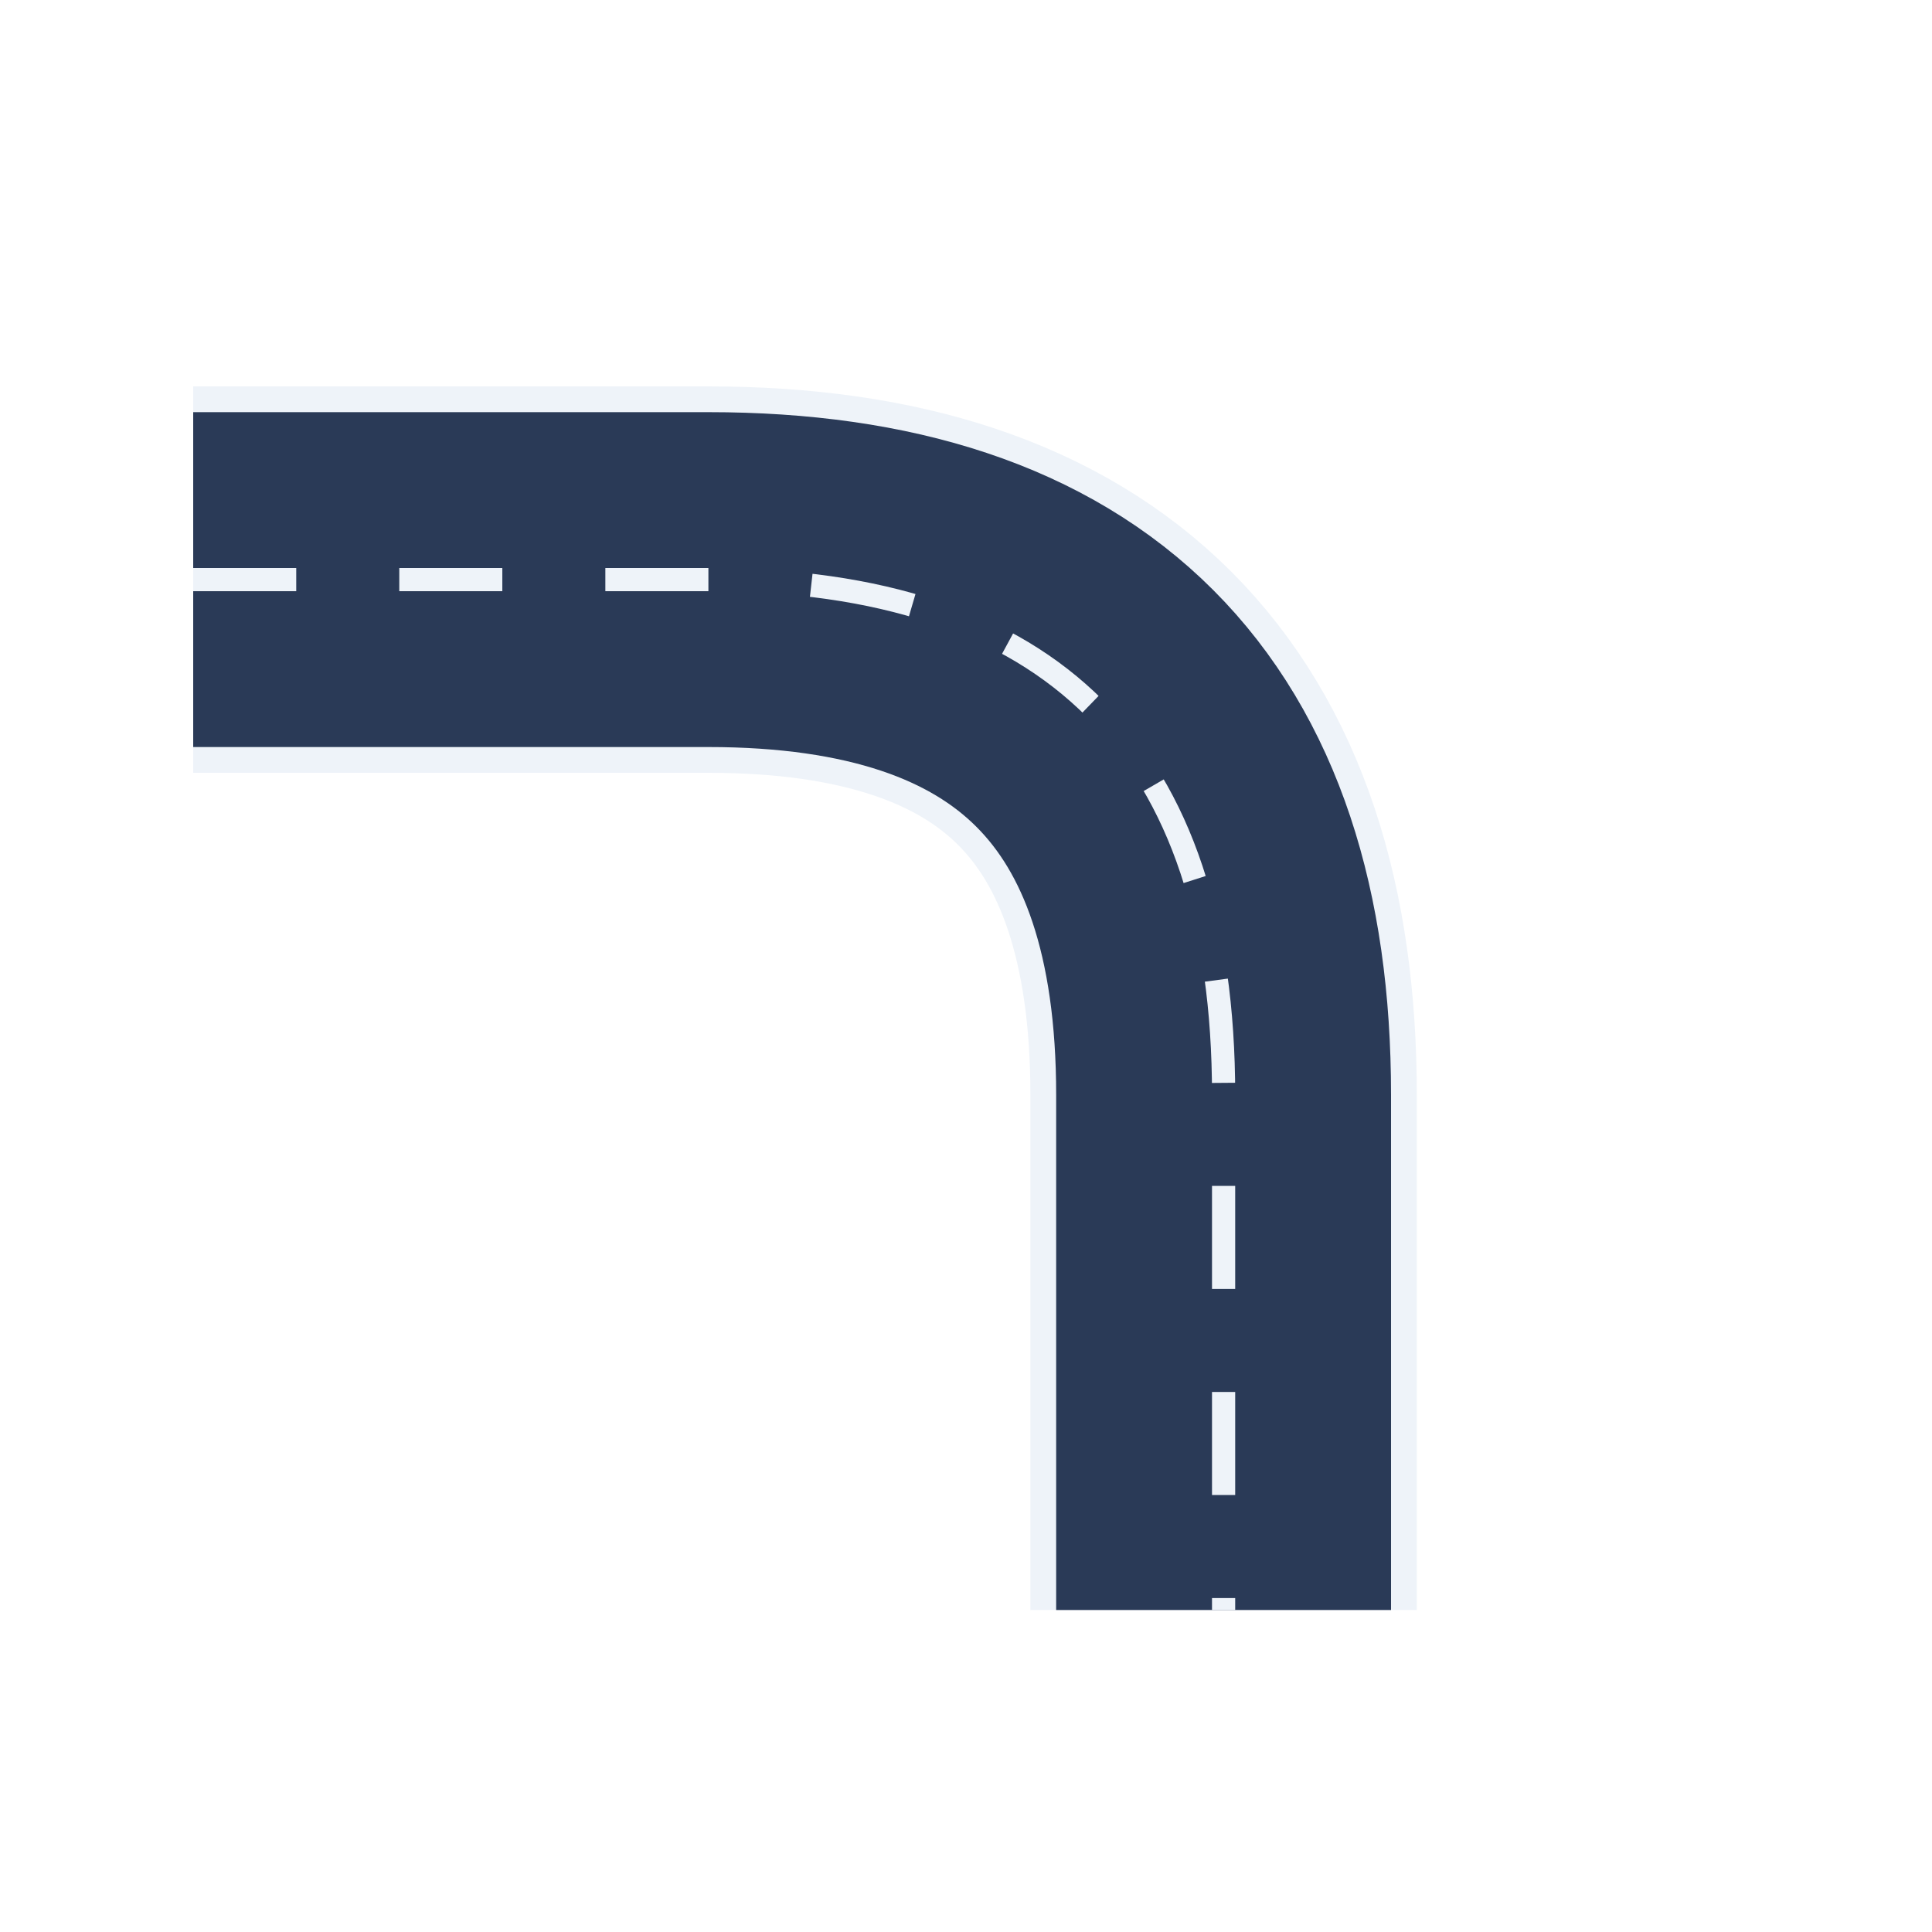
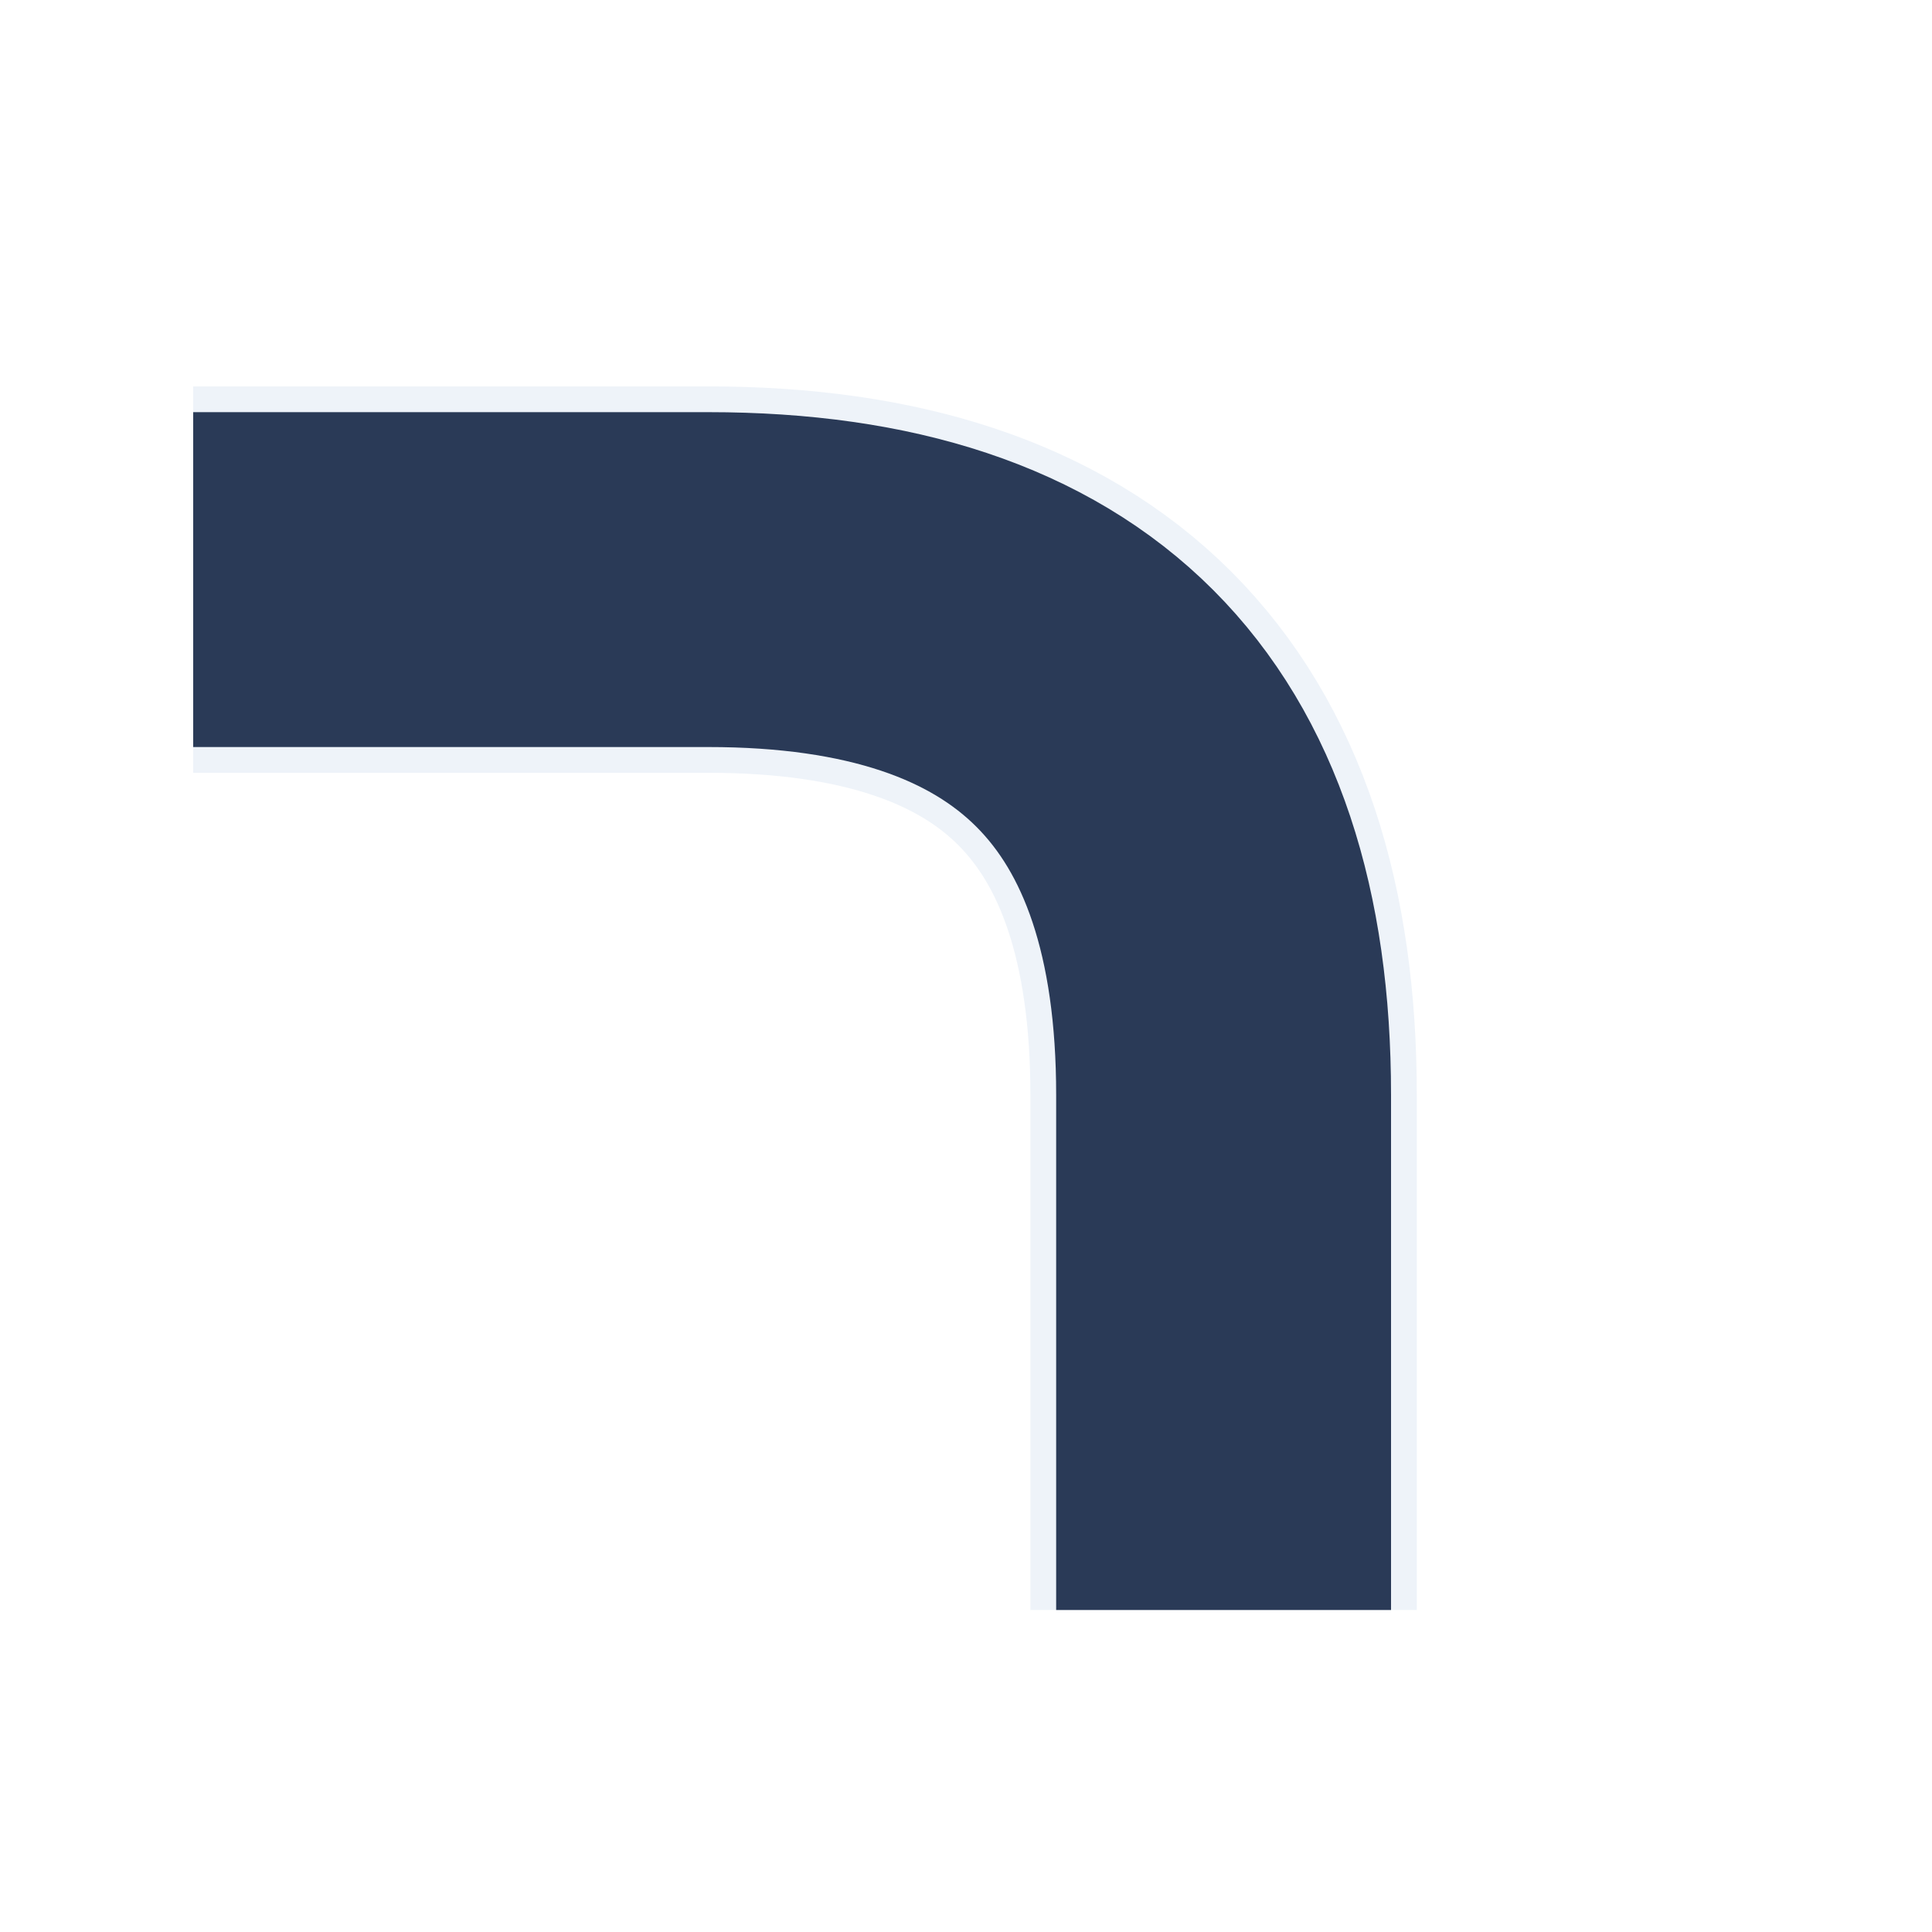
<svg xmlns="http://www.w3.org/2000/svg" viewBox="-75 -75 150 150" width="150" height="150" role="img" aria-label="Road bend">
  <g transform="translate(-60 -30)">
    <path d="M0 0 H40 Q80 0 80 40 V80" fill="none" stroke="#EEF3F9" stroke-width="30" />
    <path d="M0 0 H40 Q80 0 80 40 V80" fill="none" stroke="#2A3A57" stroke-width="26" />
-     <path d="M0 0 H40 Q80 0 80 40 V80" fill="none" stroke="#EEF3F9" stroke-width="1.8" stroke-dasharray="8 8" />
  </g>
</svg>
